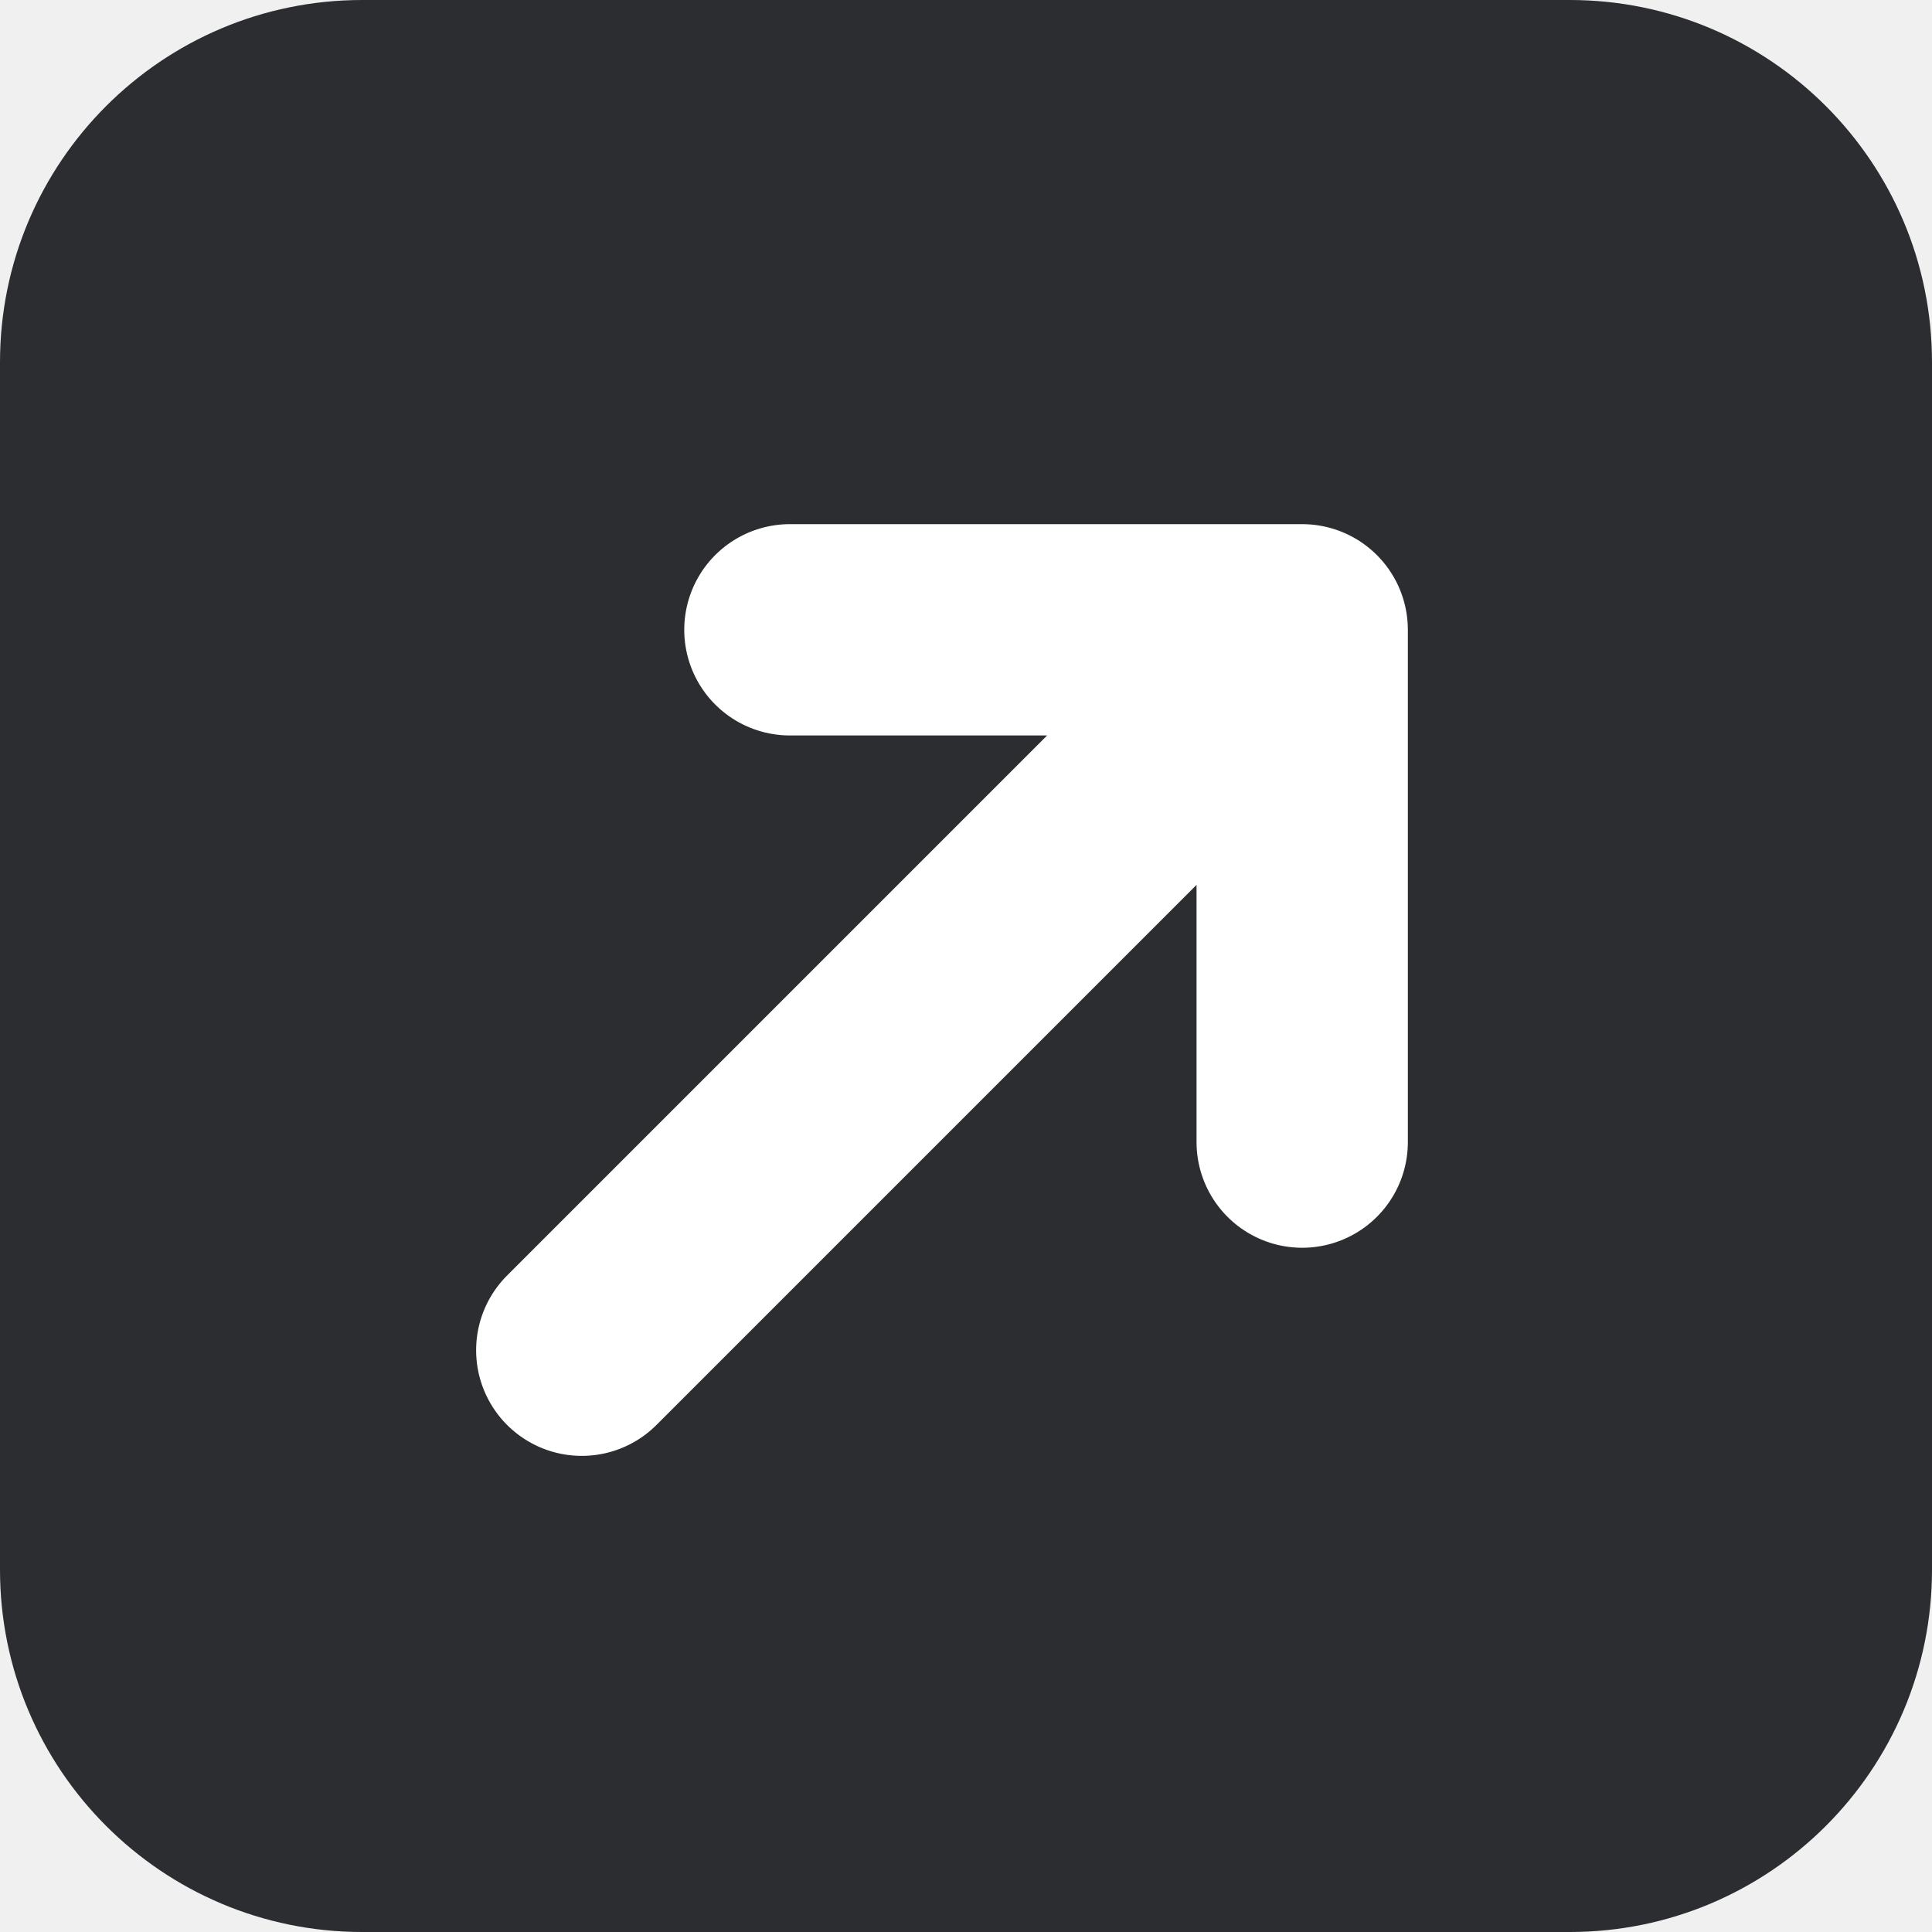
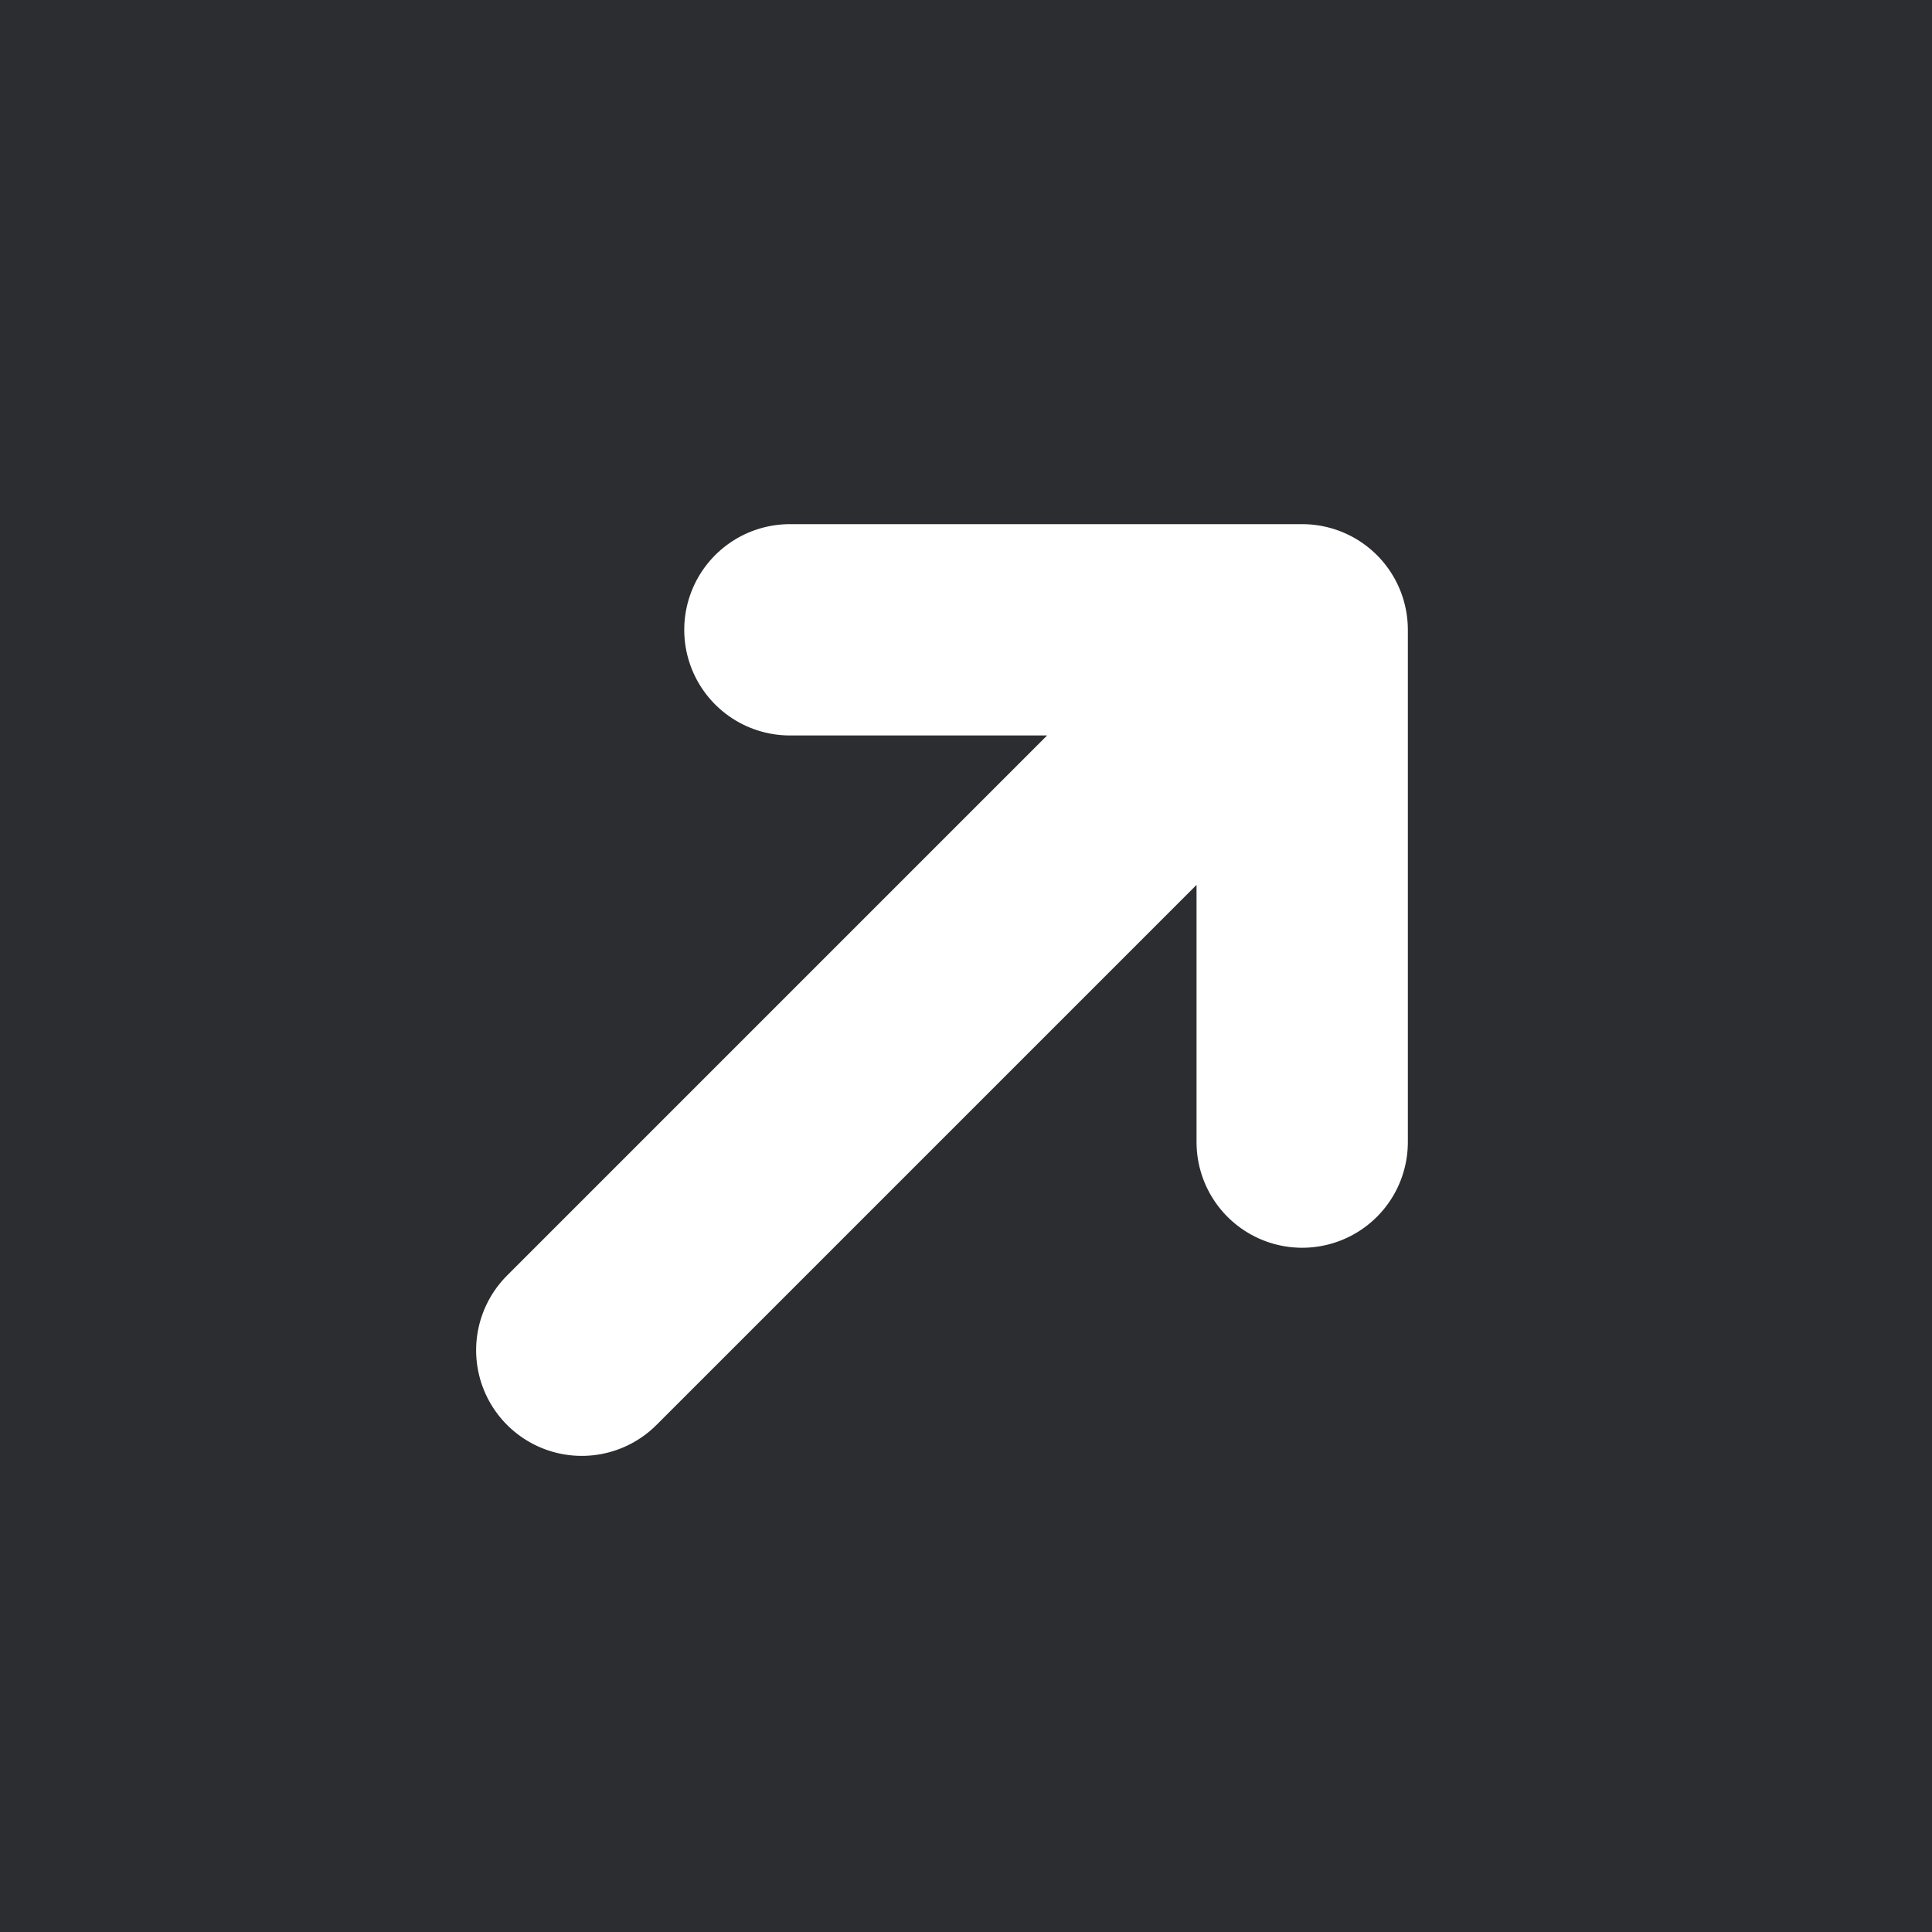
<svg xmlns="http://www.w3.org/2000/svg" width="512" height="512" viewBox="0 0 512 512">
-   <rect width="512" height="512" rx="96" fill="#2b2d31" />
+   <rect width="512" height="512" fill="#2b2d31" />
  <g fill="none" stroke="#ffffff" stroke-width="56" stroke-linecap="round" stroke-linejoin="round" transform="rotate(45 256 256)">
    <path d="M256 400 V130 M160 226 L256 130 L352 226" />
  </g>
</svg>
